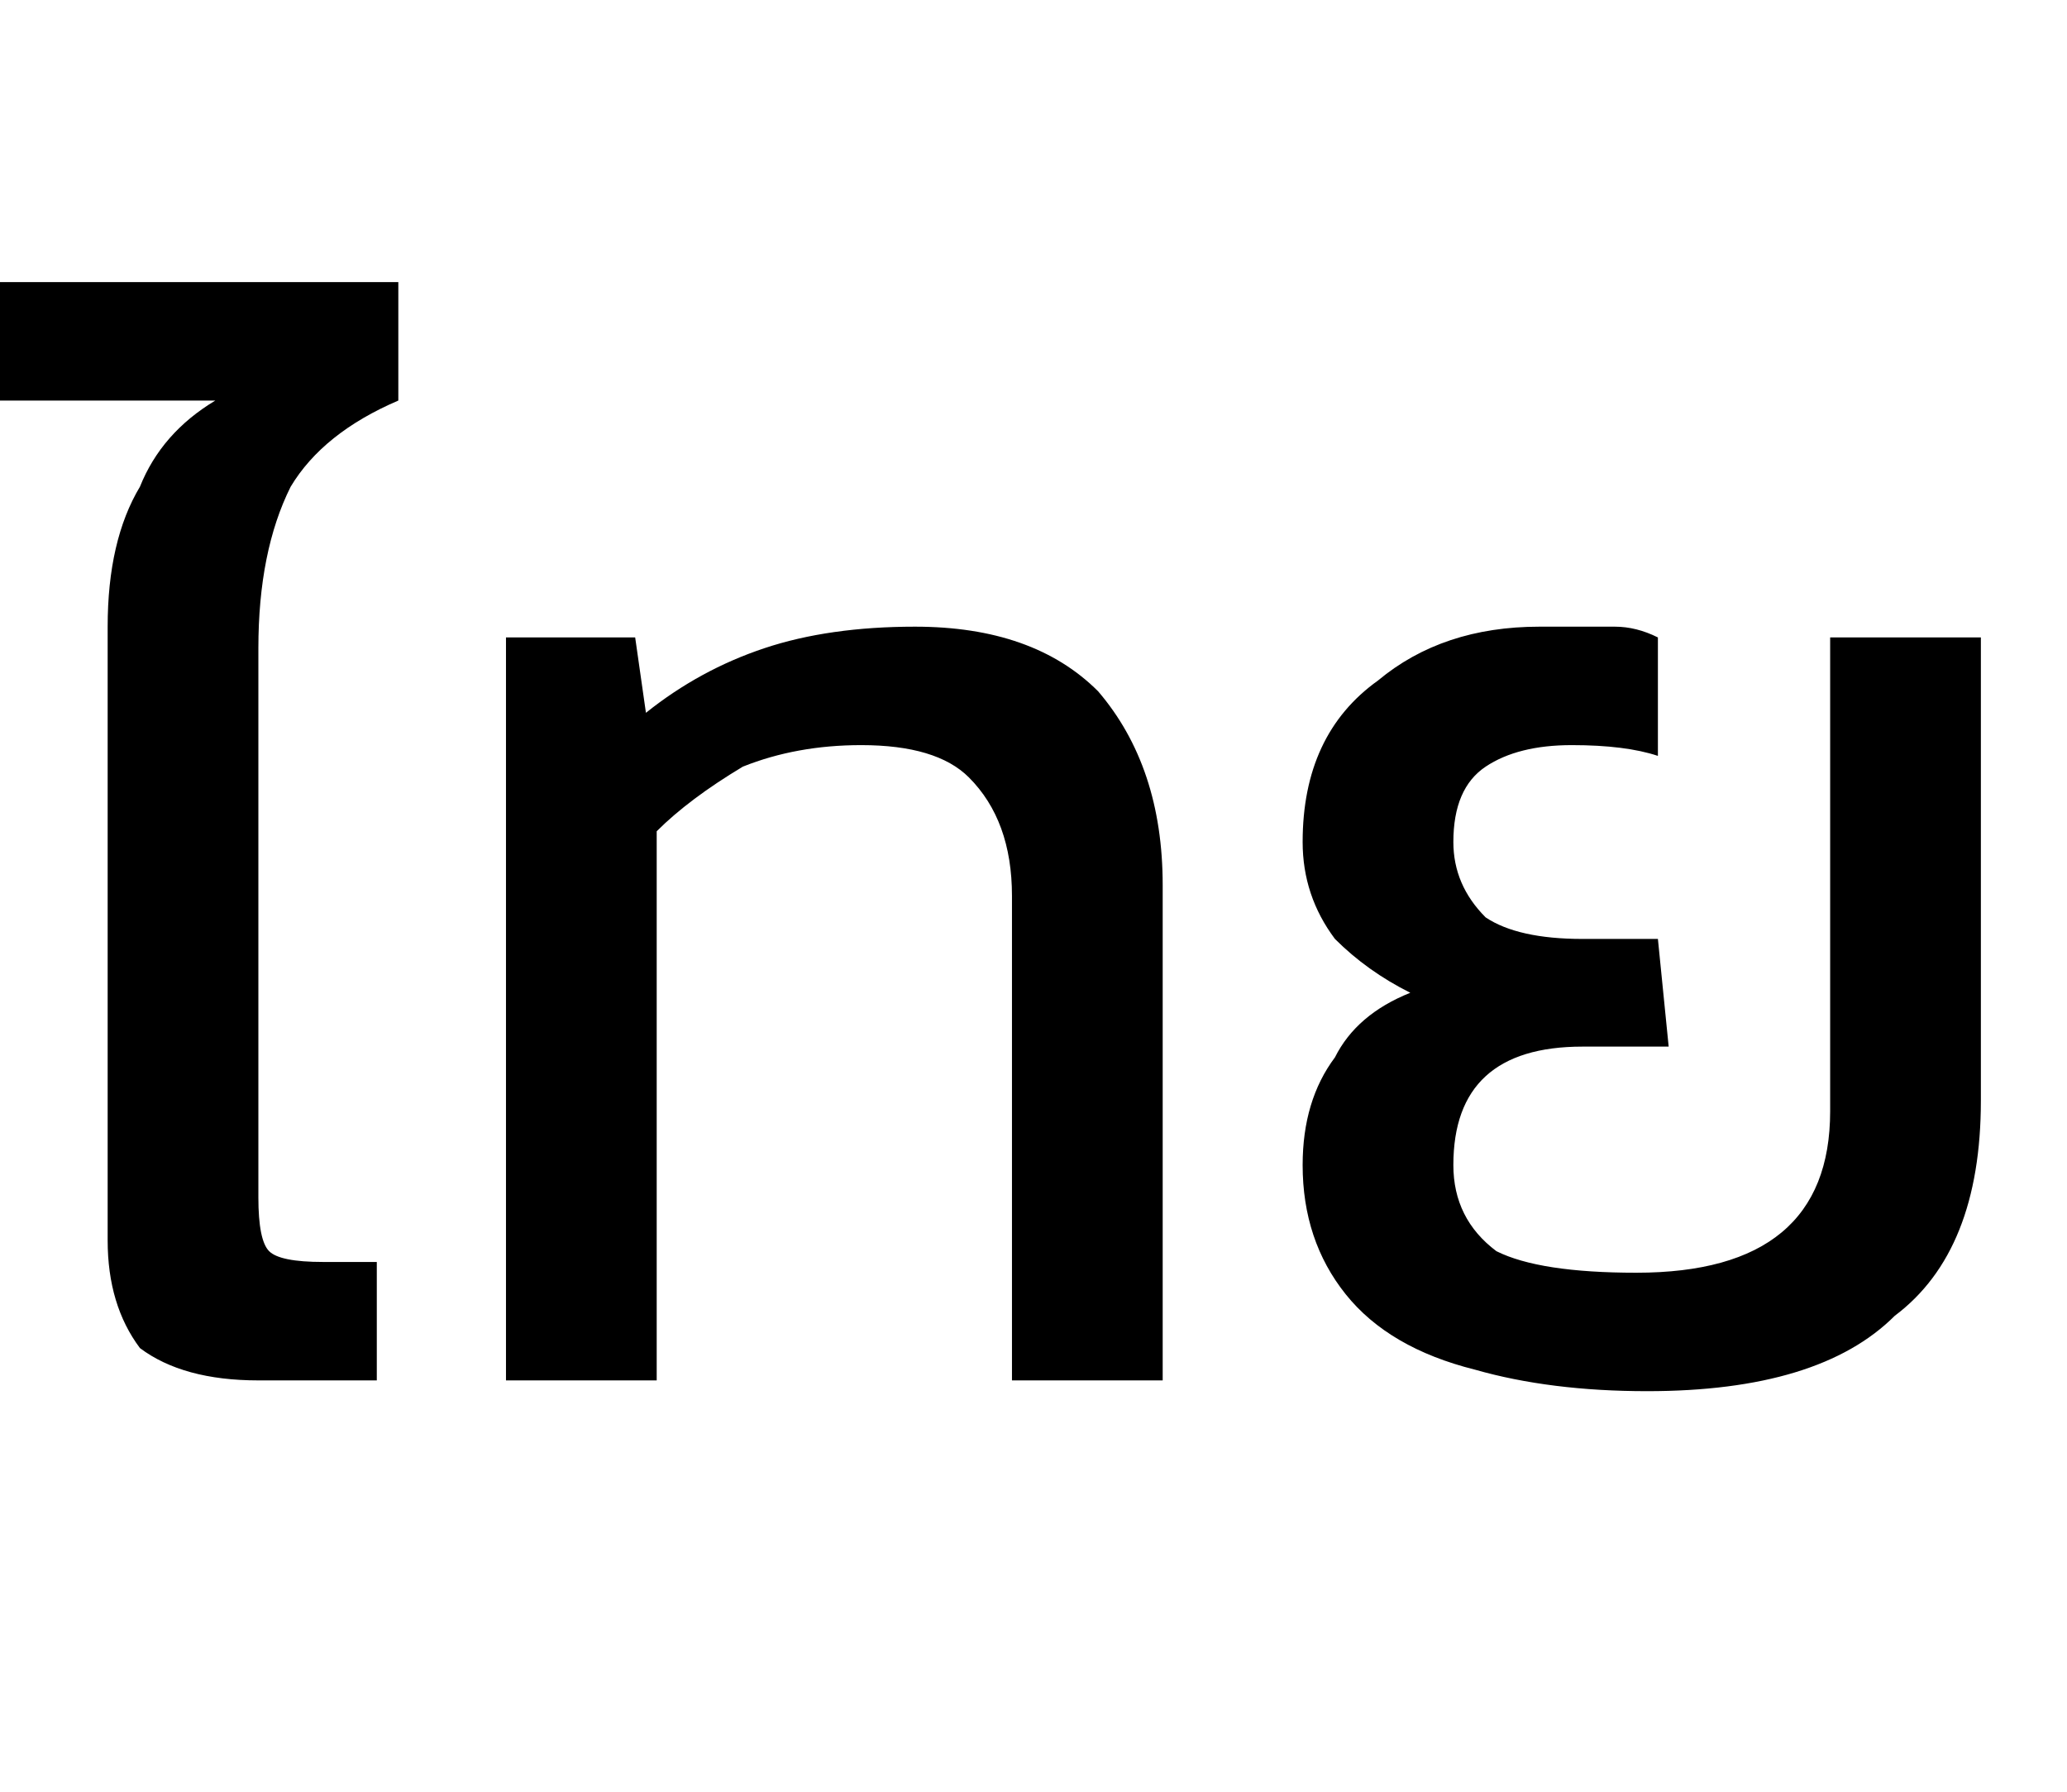
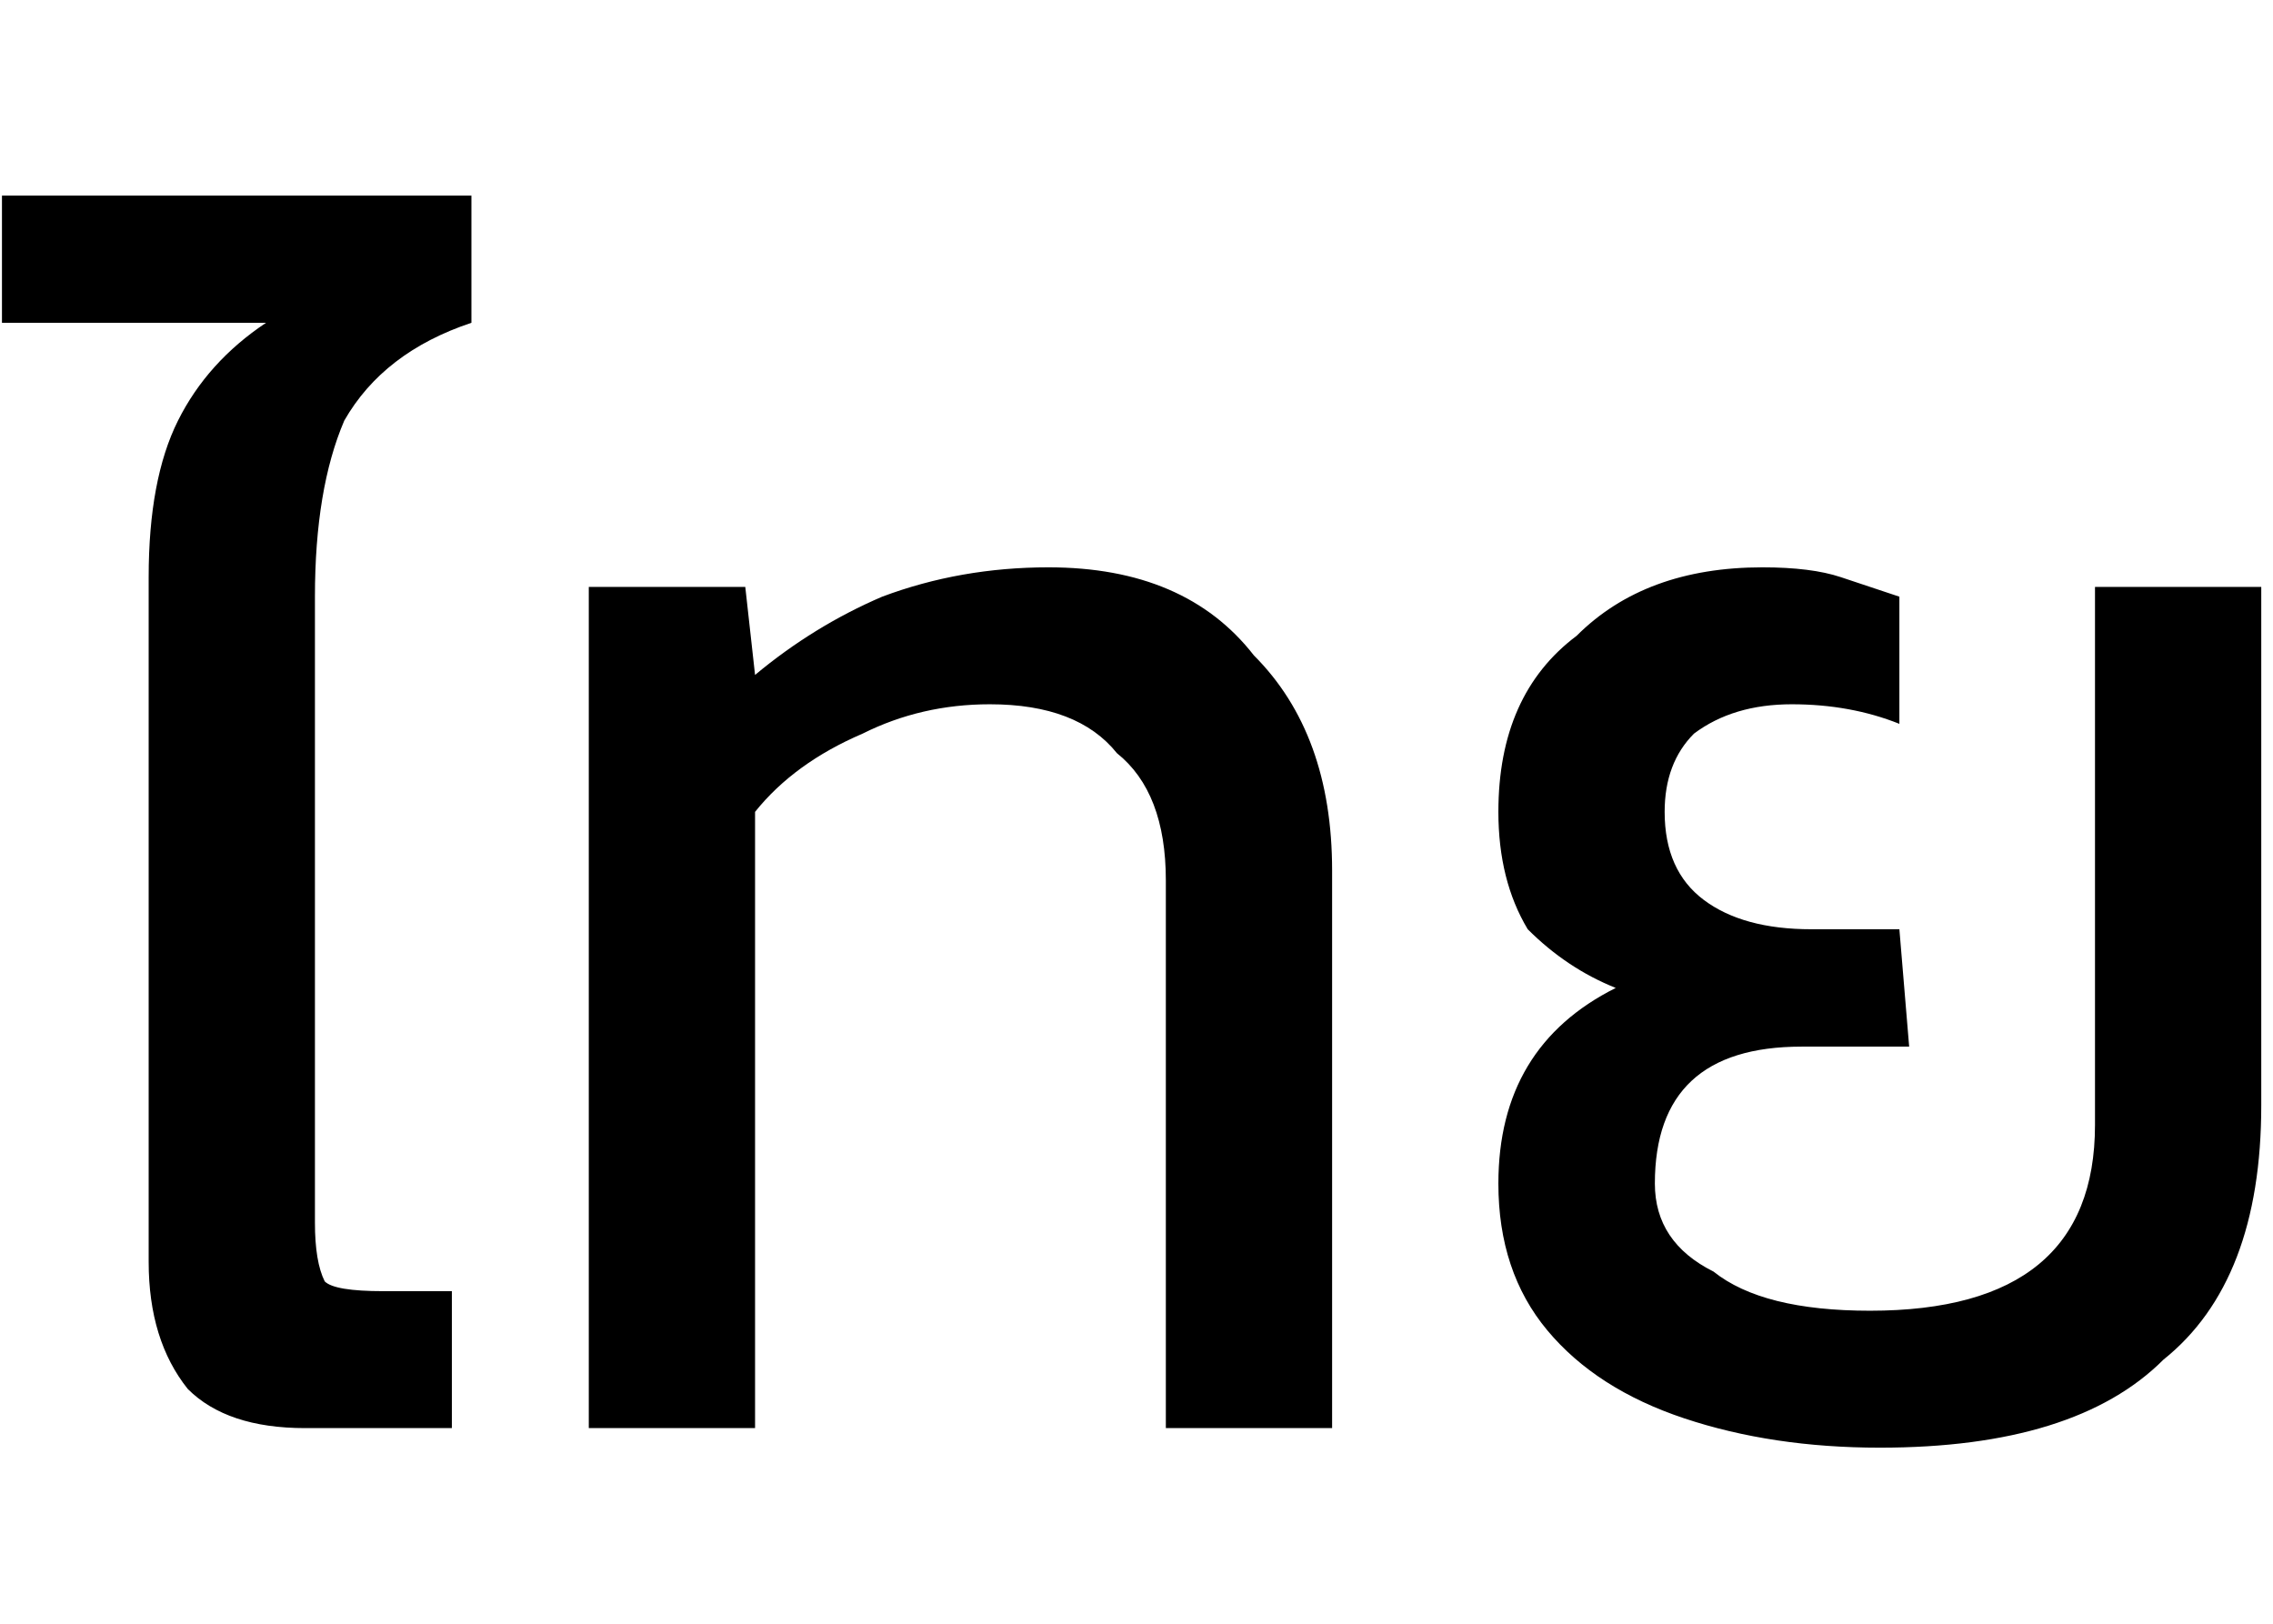
- <svg xmlns="http://www.w3.org/2000/svg" viewBox="0 -128 192 166" width="1.50em" height="1.3em" fill="currentColor">
-   <path d="m24 0q-7 0-11-3q-3-4-3-10l0-57q0-8 3-13q2-5 7-8l-22 0l0-11l39 0l0 11q-7 3-10 8q-3 6-3 15l0 51q0 4 1 5q1 1 5 1l5 0l0 11zm23 0l0-69l12 0l1 7q5-4 11-6q6-2 14-2q11 0 17 6q6 7 6 18l0 46l-14 0l0-45q0-7-4-11q-3-3-10-3q-6 0-11 2q-5 3-8 6l0 51zm106 1q-9 0-16-2q-8-2-12-7q-4-5-4-12q0-6 3-10q2-4 7-6q-4-2-7-5q-3-4-3-9q0-10 7-15q6-5 15-5q4 0 7 0q2 0 4 1l0 11q-3-1-8-1q-5 0-8 2q-3 2-3 7q0 4 3 7q3 2 9 2l7 0l1 10l-8 0q-12 0-12 11q0 5 4 8q4 2 13 2q18 0 18-15l0-44l14 0l0 43q0 14-8 20q-7 7-23 7z" />
+ <svg xmlns="http://www.w3.org/2000/svg" viewBox="-2 -146 232 166" width="1.82em" height="1.3em" fill="currentColor">
+   <path d="m29 0q-8 0-12-4q-4-5-4-13l0-70q0-10 3-16q3-6 9-10l-27 0l0-13l48 0l0 13q-9 3-13 10q-3 7-3 18l0 64q0 4 1 6q1 1 6 1l7 0l0 14zm29 0l0-86l16 0l1 9q6-5 13-8q8-3 17-3q14 0 21 9q8 8 8 22l0 57l-17 0l0-56q0-9-5-13q-4-5-13-5q-7 0-13 3q-7 3-11 8l0 63zm132 2q-11 0-20-3q-9-3-14-9q-5-6-5-15q0-7 3-12q3-5 9-8q-5-2-9-6q-3-5-3-12q0-12 8-18q7-7 19-7q5 0 8 1q3 1 6 2l0 13q-5-2-11-2q-6 0-10 3q-3 3-3 8q0 6 4 9q4 3 11 3l9 0l1 12l-11 0q-15 0-15 14q0 6 6 9q5 4 16 4q23 0 23-19l0-55l17 0l0 53q0 18-10 26q-9 9-29 9z" />
</svg>
